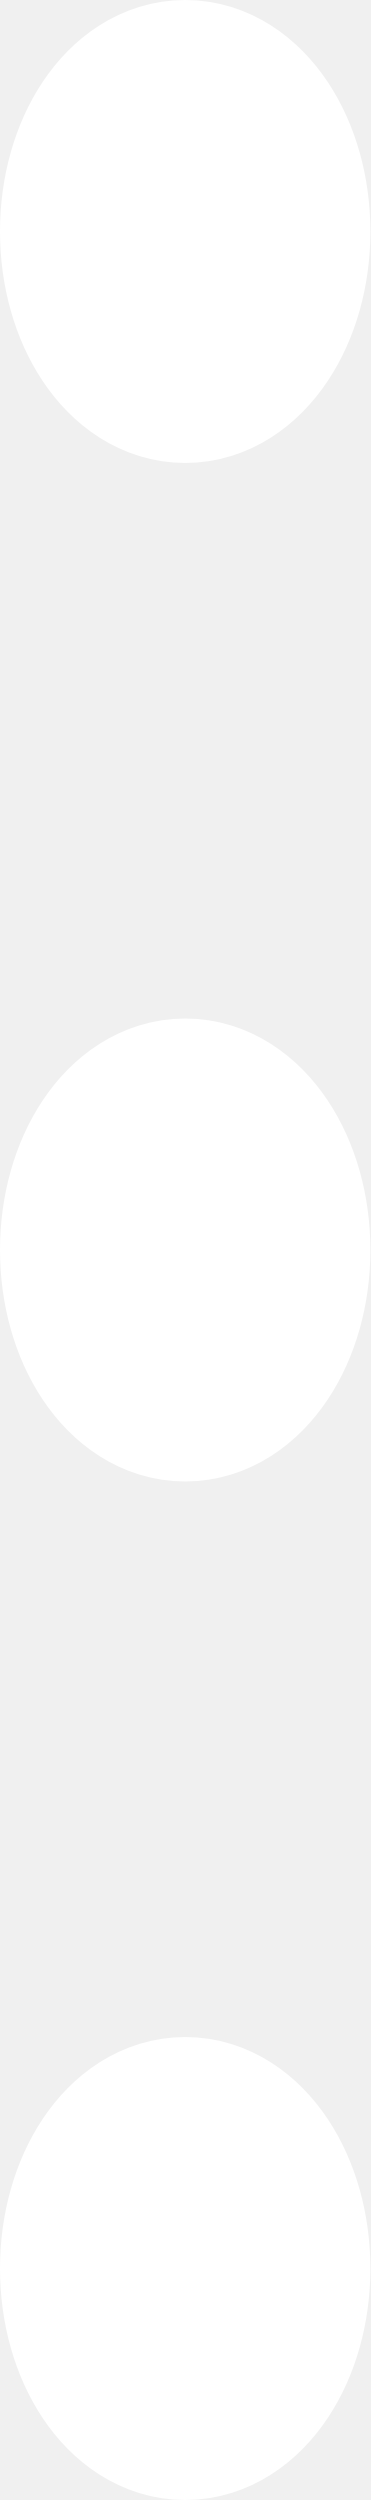
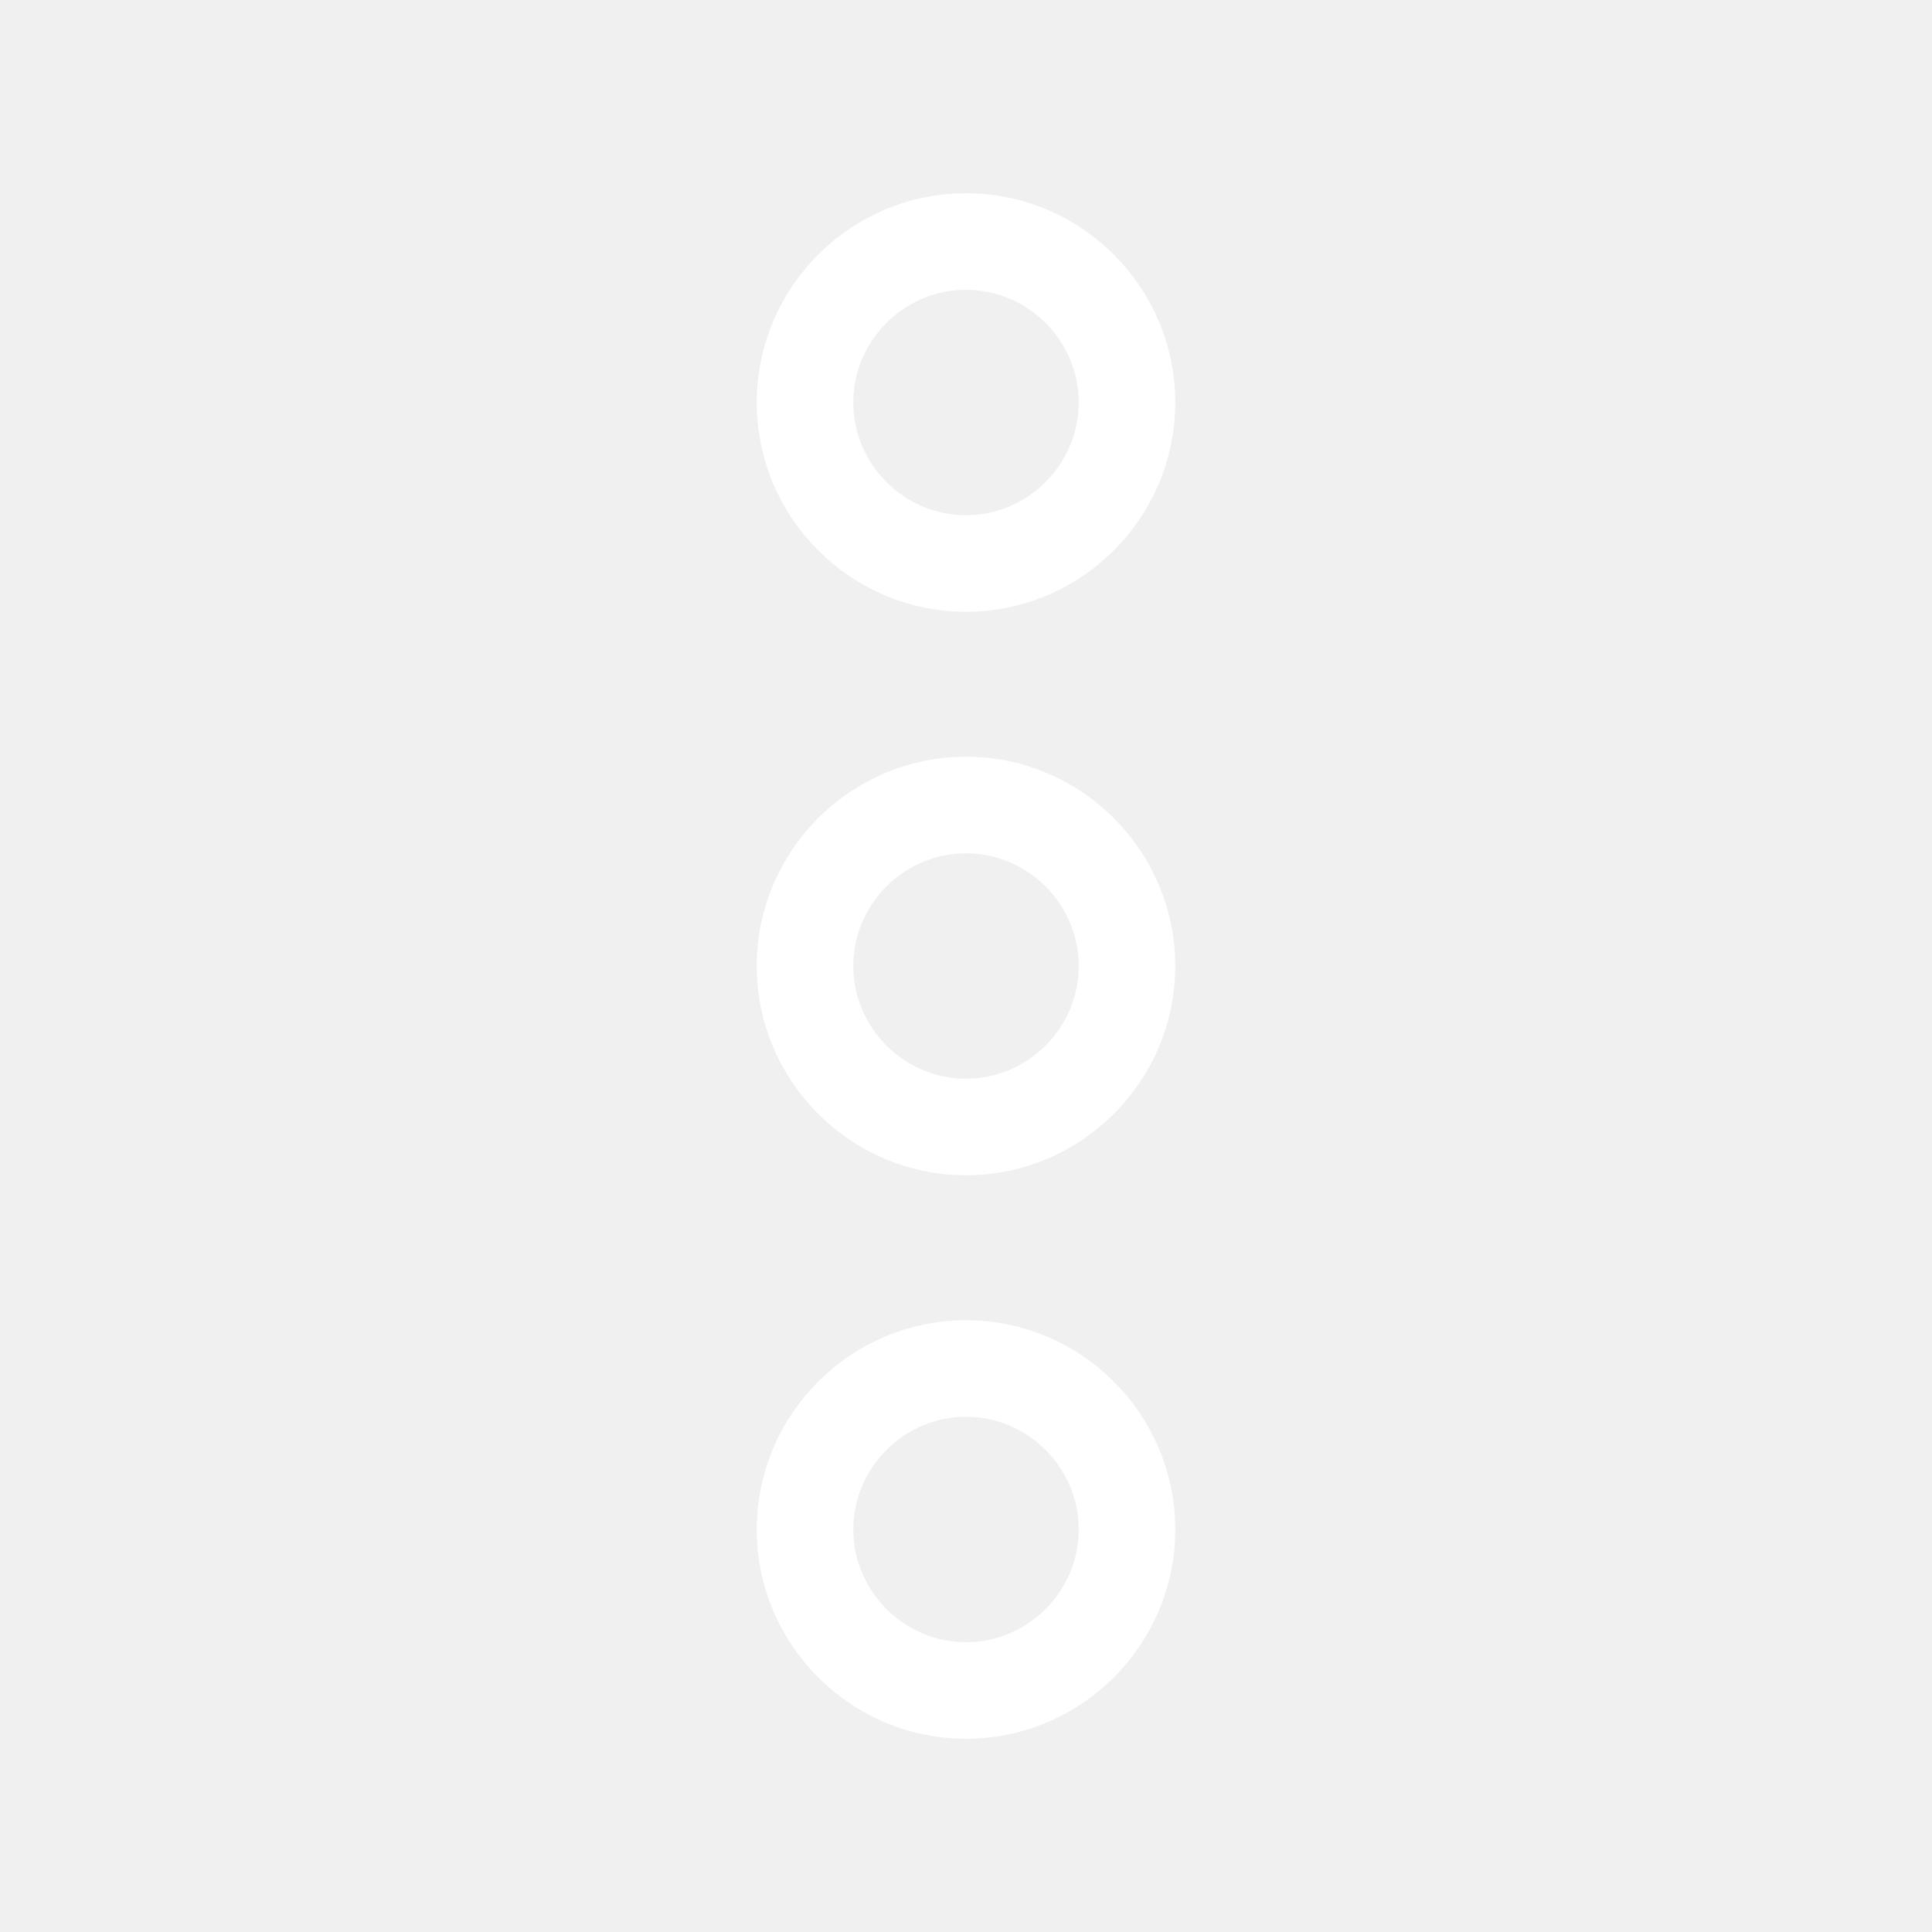
- <svg xmlns="http://www.w3.org/2000/svg" width="4" height="27" viewBox="0 0 4 27" fill="none">
-   <path d="M2 15C2.552 15 3 14.328 3 13.5C3 12.672 2.552 12 2 12C1.448 12 1 12.672 1 13.5C1 14.328 1.448 15 2 15Z" fill="white" stroke="white" stroke-width="2" stroke-linecap="round" stroke-linejoin="round" />
-   <path d="M2 4C2.552 4 3 3.328 3 2.5C3 1.672 2.552 1 2 1C1.448 1 1 1.672 1 2.5C1 3.328 1.448 4 2 4Z" fill="white" stroke="white" stroke-width="2" stroke-linecap="round" stroke-linejoin="round" />
-   <path d="M2 26C2.552 26 3 25.328 3 24.5C3 23.672 2.552 23 2 23C1.448 23 1 23.672 1 24.5C1 25.328 1.448 26 2 26Z" fill="white" stroke="white" stroke-width="2" stroke-linecap="round" stroke-linejoin="round" />
+ <svg xmlns="http://www.w3.org/2000/svg" width="30" height="30" viewBox="0 0 30 30" fill="none">
+   <path d="M12.5 23.75C12.5 25.125 13.625 26.25 15 26.25C16.375 26.25 17.5 25.125 17.5 23.75C17.5 22.375 16.375 21.25 15 21.25C13.625 21.25 12.5 22.375 12.5 23.75Z" stroke="white" stroke-width="1.5" />
+   <path d="M12.5 6.25C12.5 7.625 13.625 8.75 15 8.75C16.375 8.75 17.5 7.625 17.5 6.25C17.5 4.875 16.375 3.75 15 3.75C13.625 3.75 12.5 4.875 12.5 6.25Z" stroke="white" stroke-width="1.5" />
+   <path d="M12.5 15C12.5 16.375 13.625 17.5 15 17.5C16.375 17.5 17.5 16.375 17.5 15C17.5 13.625 16.375 12.5 15 12.5C13.625 12.5 12.5 13.625 12.5 15Z" stroke="white" stroke-width="1.5" />
</svg>
